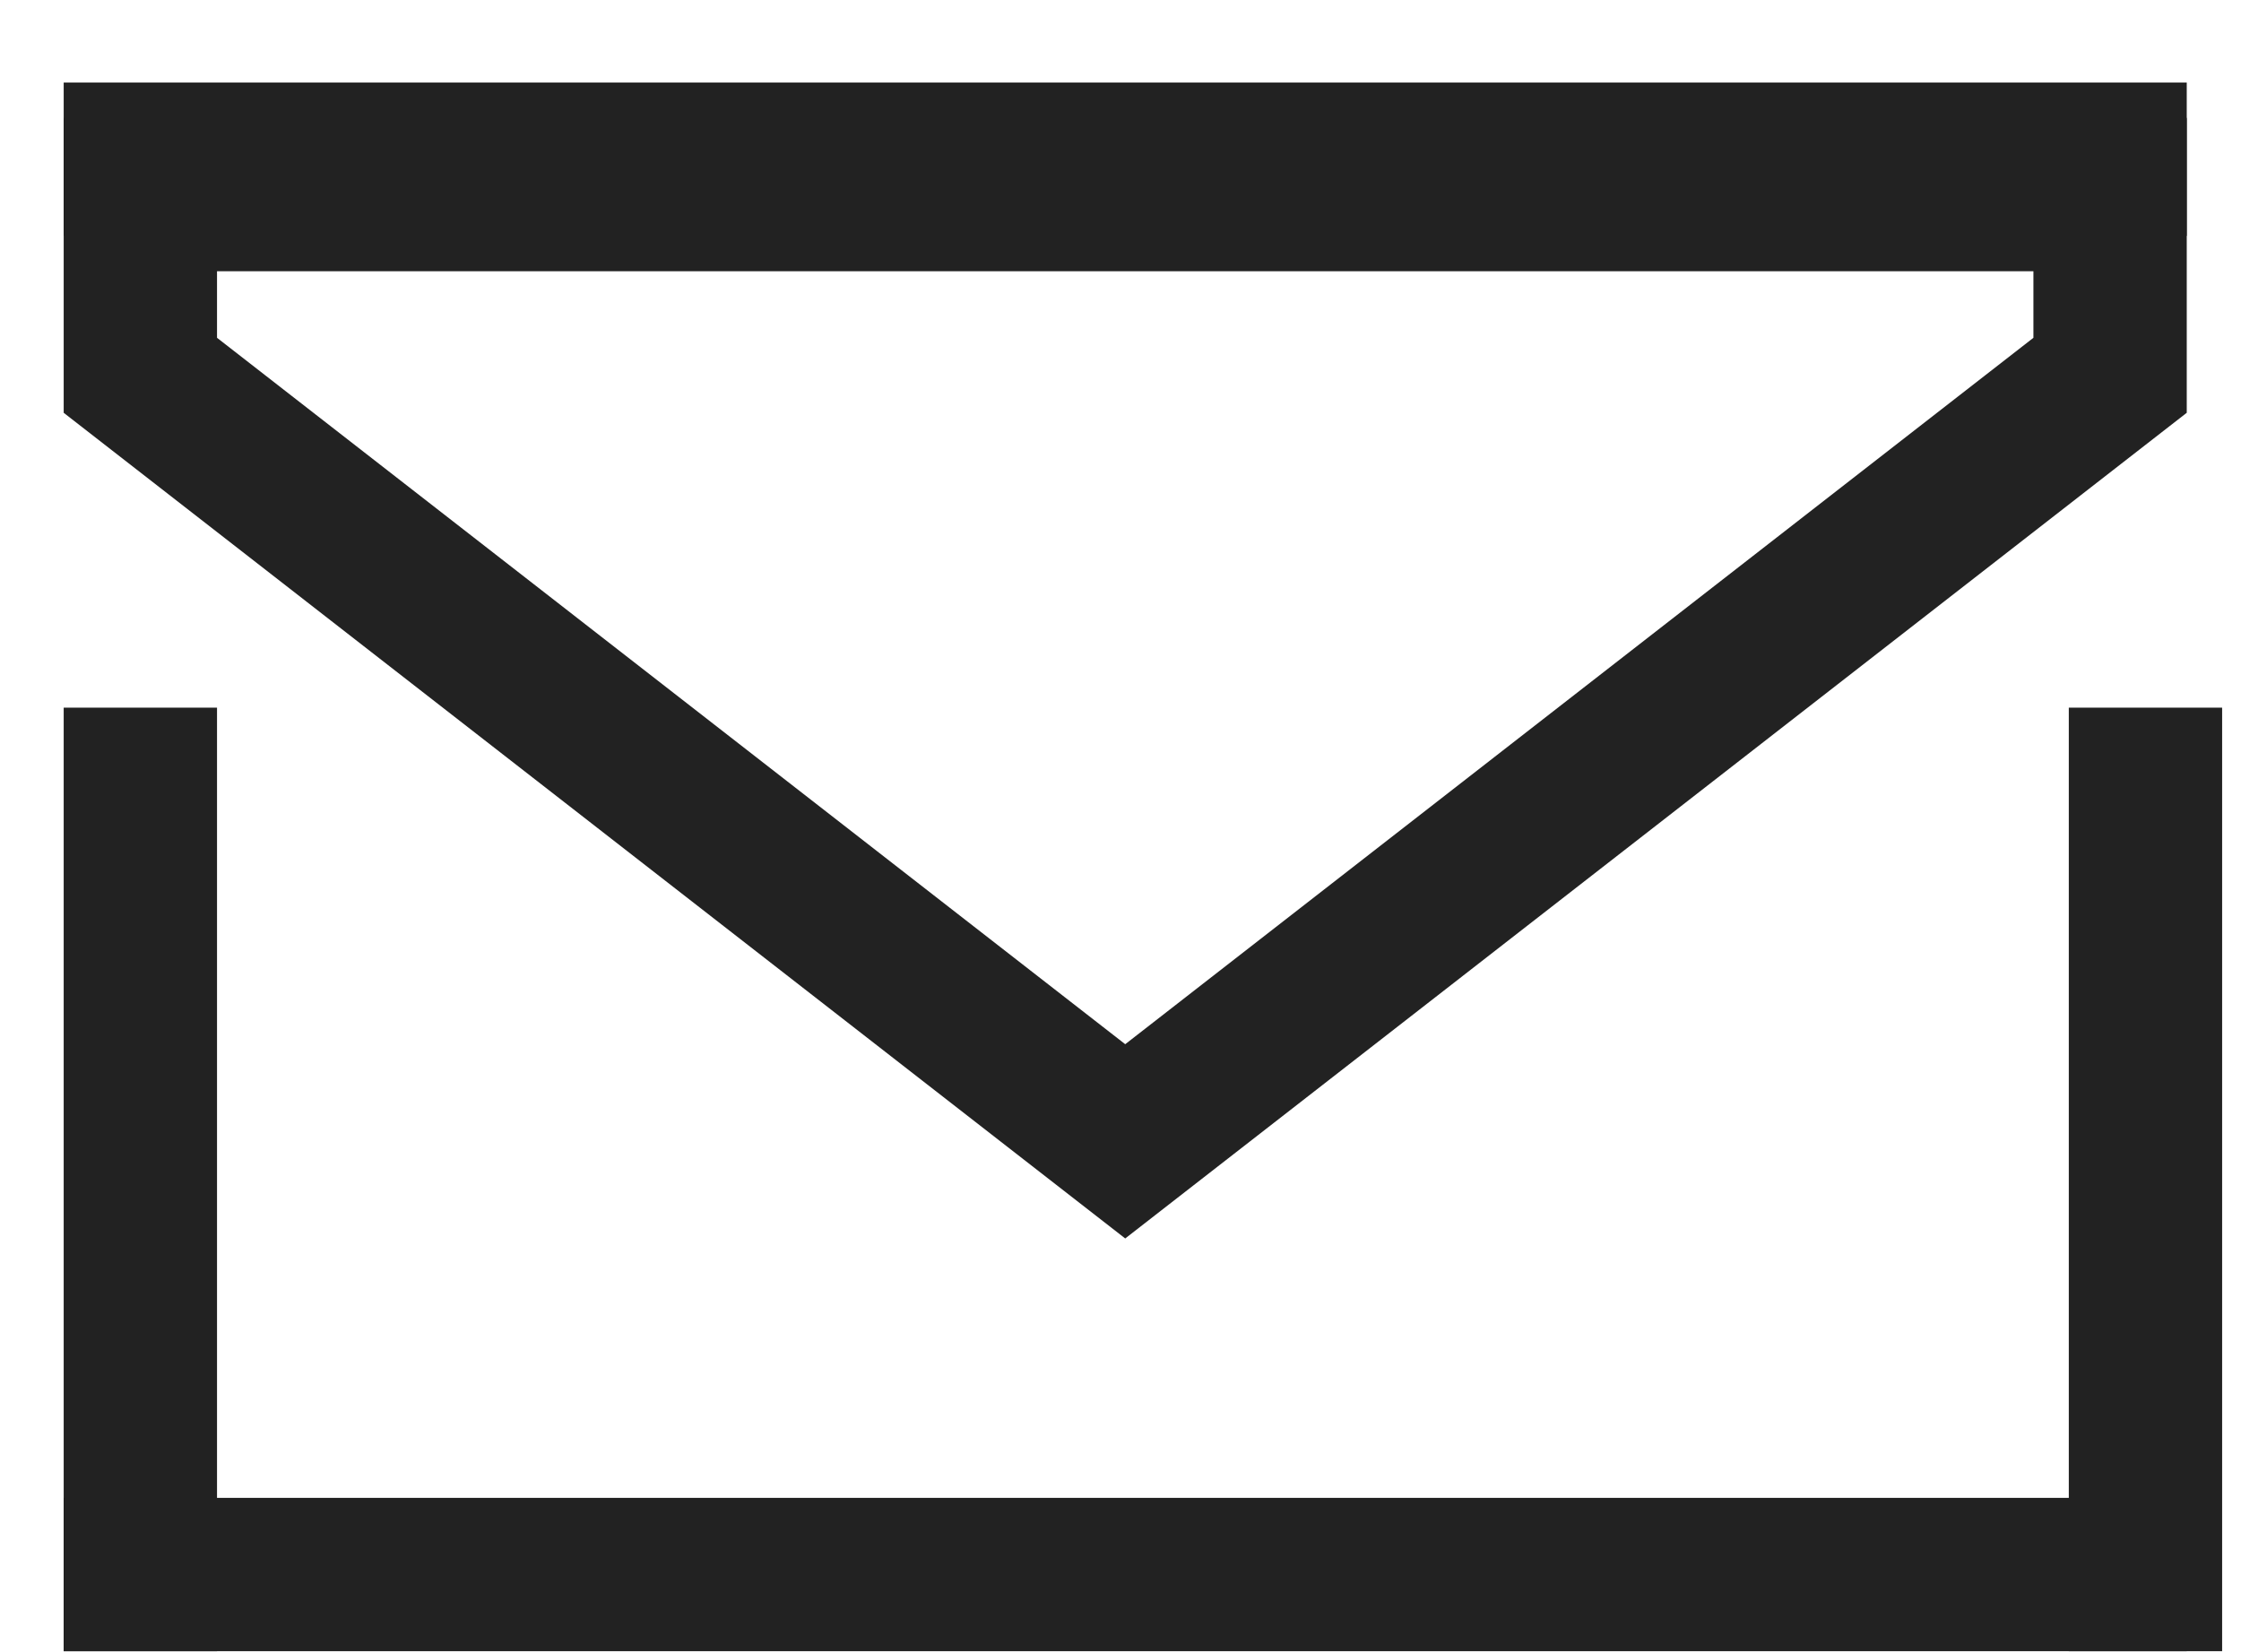
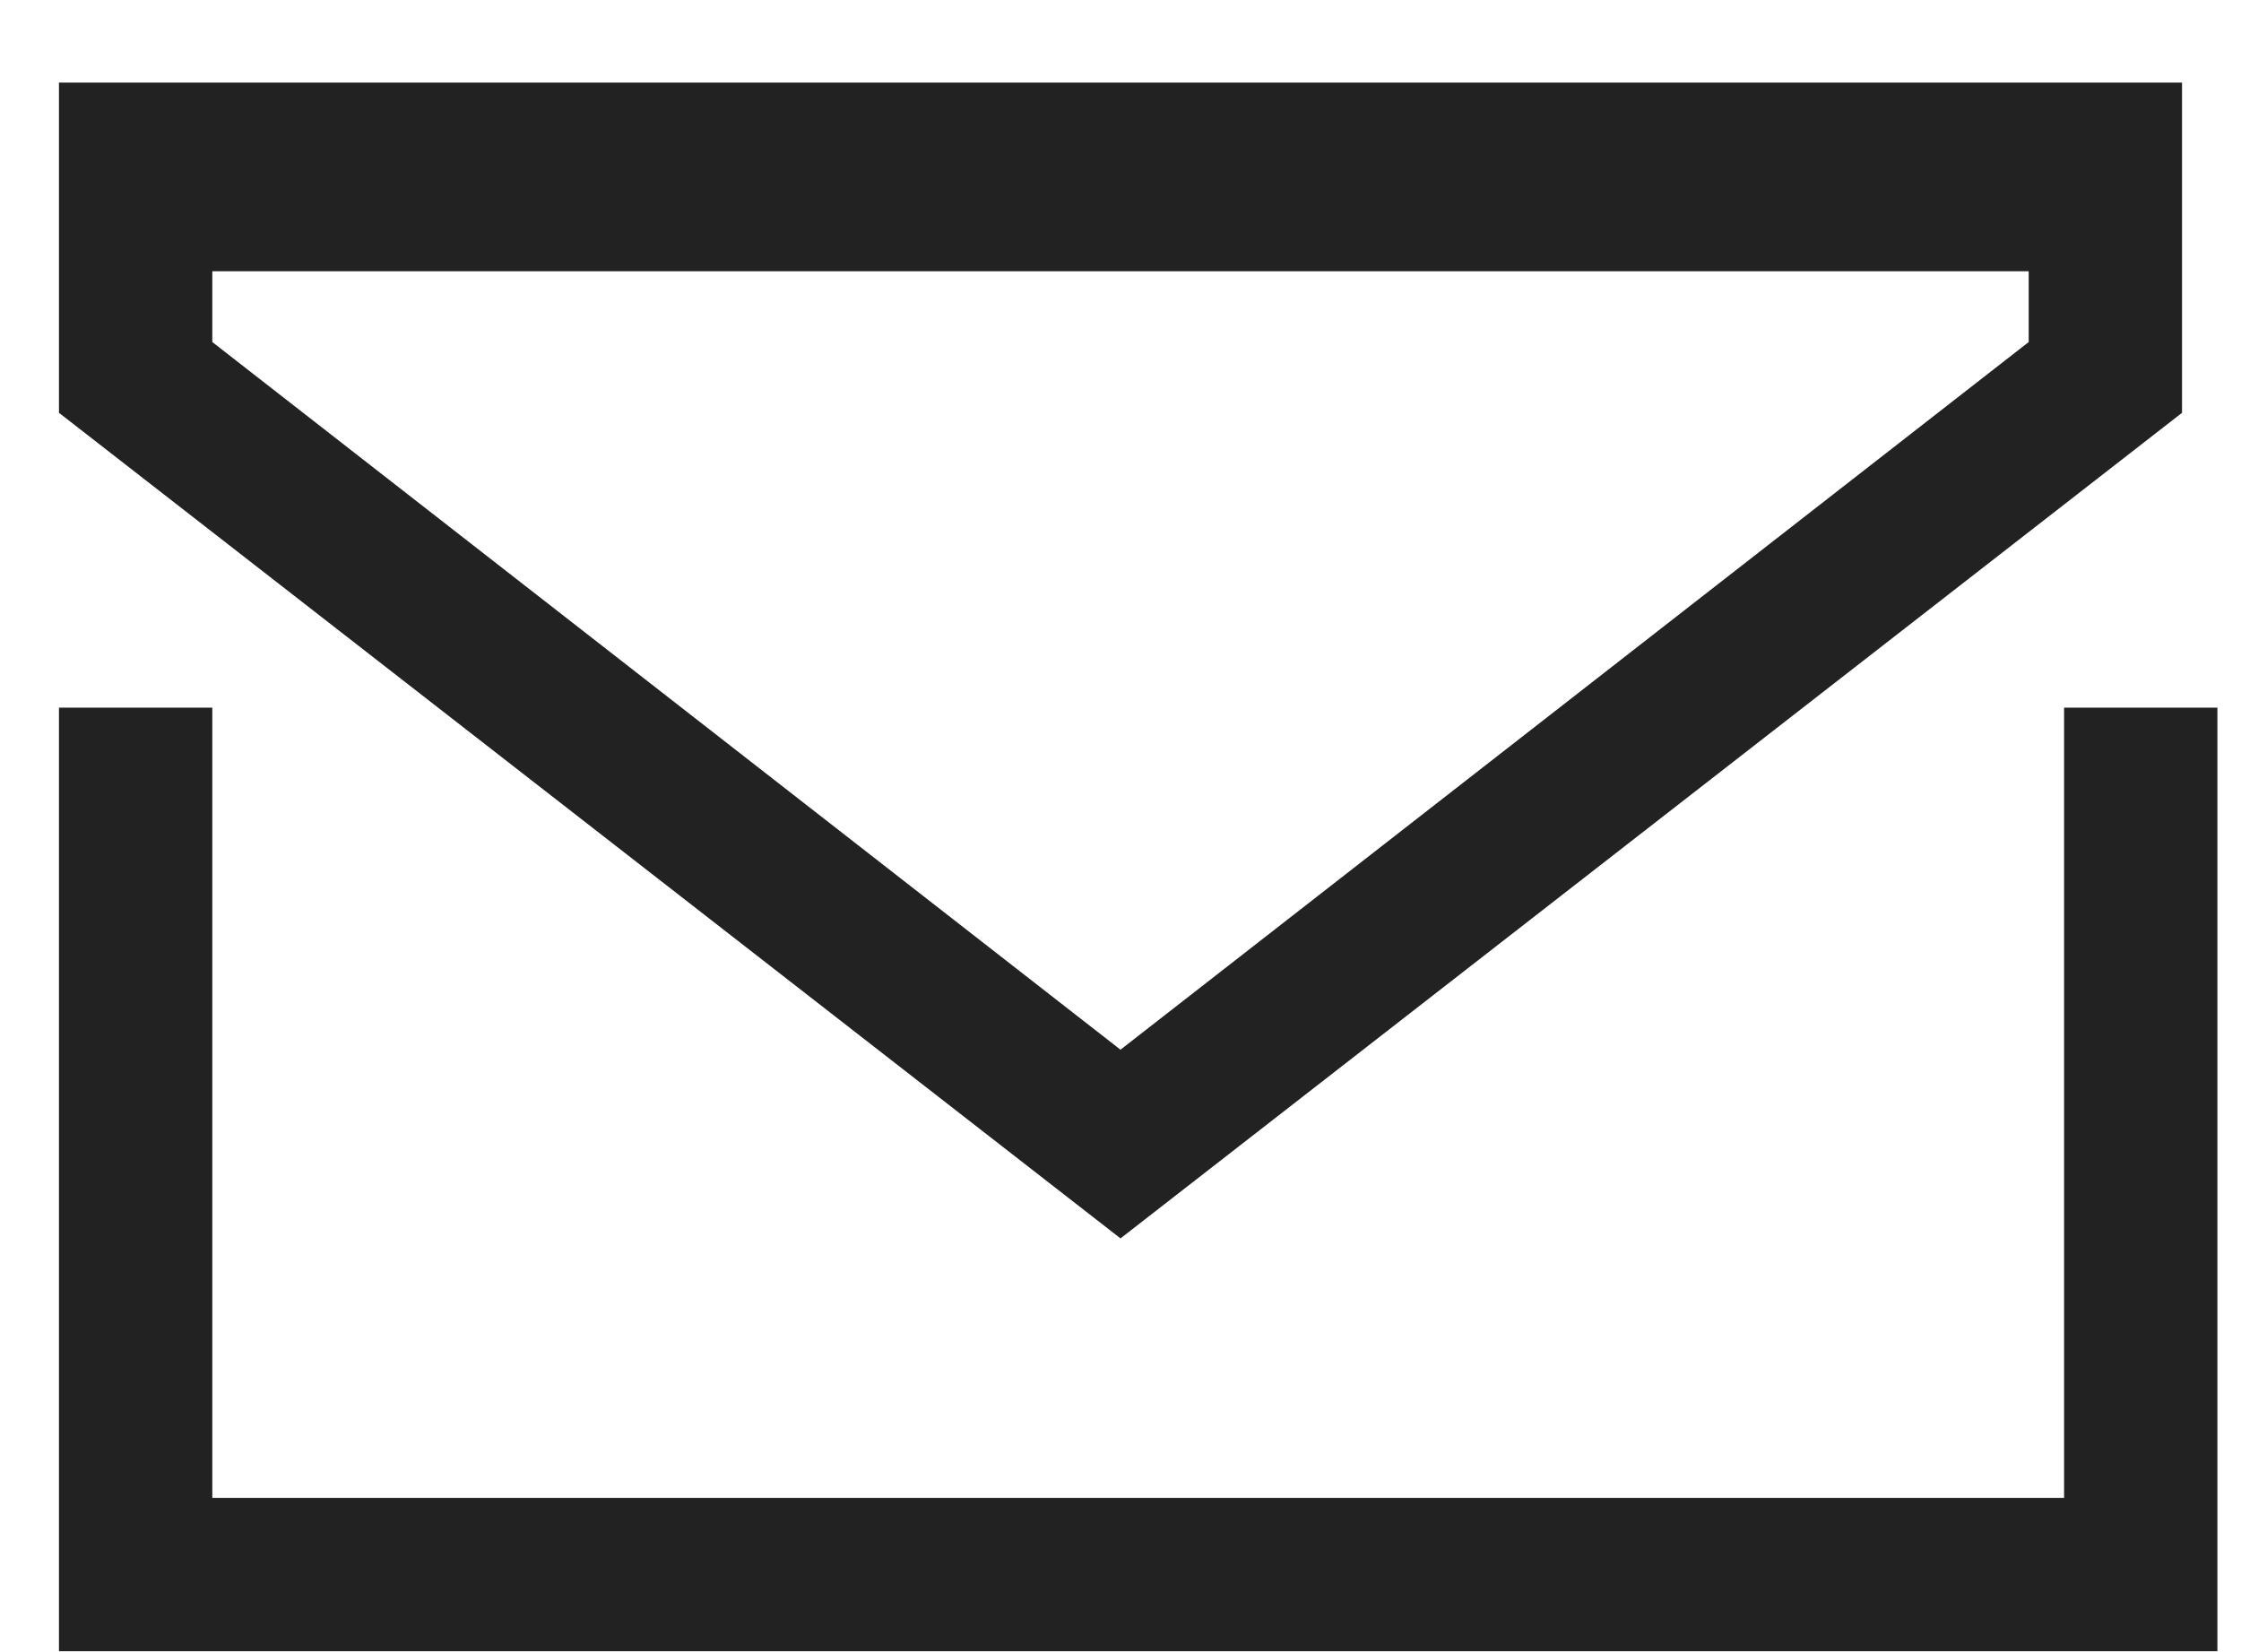
- <svg xmlns="http://www.w3.org/2000/svg" width="19" height="14" viewBox="0 0 19 14" fill="none">
-   <line x1="1.19" y1="6" x2="1.19" y2="14" stroke="#222222" stroke-width="1.3" />
-   <line x1="18.19" y1="6" x2="18.19" y2="14" stroke="#222222" stroke-width="1.3" />
-   <line x1="0.54" y1="13.35" x2="18.54" y2="13.35" stroke="#222222" stroke-width="1.3" />
-   <line x1="0.54" y1="1.35" x2="18.54" y2="1.35" stroke="#222222" stroke-width="1.3" />
-   <path d="M17.89 3.182L9.54 9.677L1.19 3.182V1.65H4.04L9.54 1.65H14.54H17.89V3.182Z" stroke="#222222" stroke-width="1.3" />
+ <svg xmlns="http://www.w3.org/2000/svg" version="1.1" id="Layer_1" x="0px" y="0px" viewBox="0 0 19 14" style="enable-background:new 0 0 19 14;" xml:space="preserve">
+   <style type="text/css">
+ 	.st0{fill:#222222;}
+ </style>
+   <path class="st0" d="M18.8,6v8h-0.3h-1H1.8H0.5v-1.3V6h1.3v6.7h15.7V6H18.8z M9.5,10.5l-9-7V2V1V0.7h18V1v1v1.5L9.5,10.5z M1.8,2.9  l7.7,6l7.7-6V2.3H1.8V2.9z" />
</svg>
